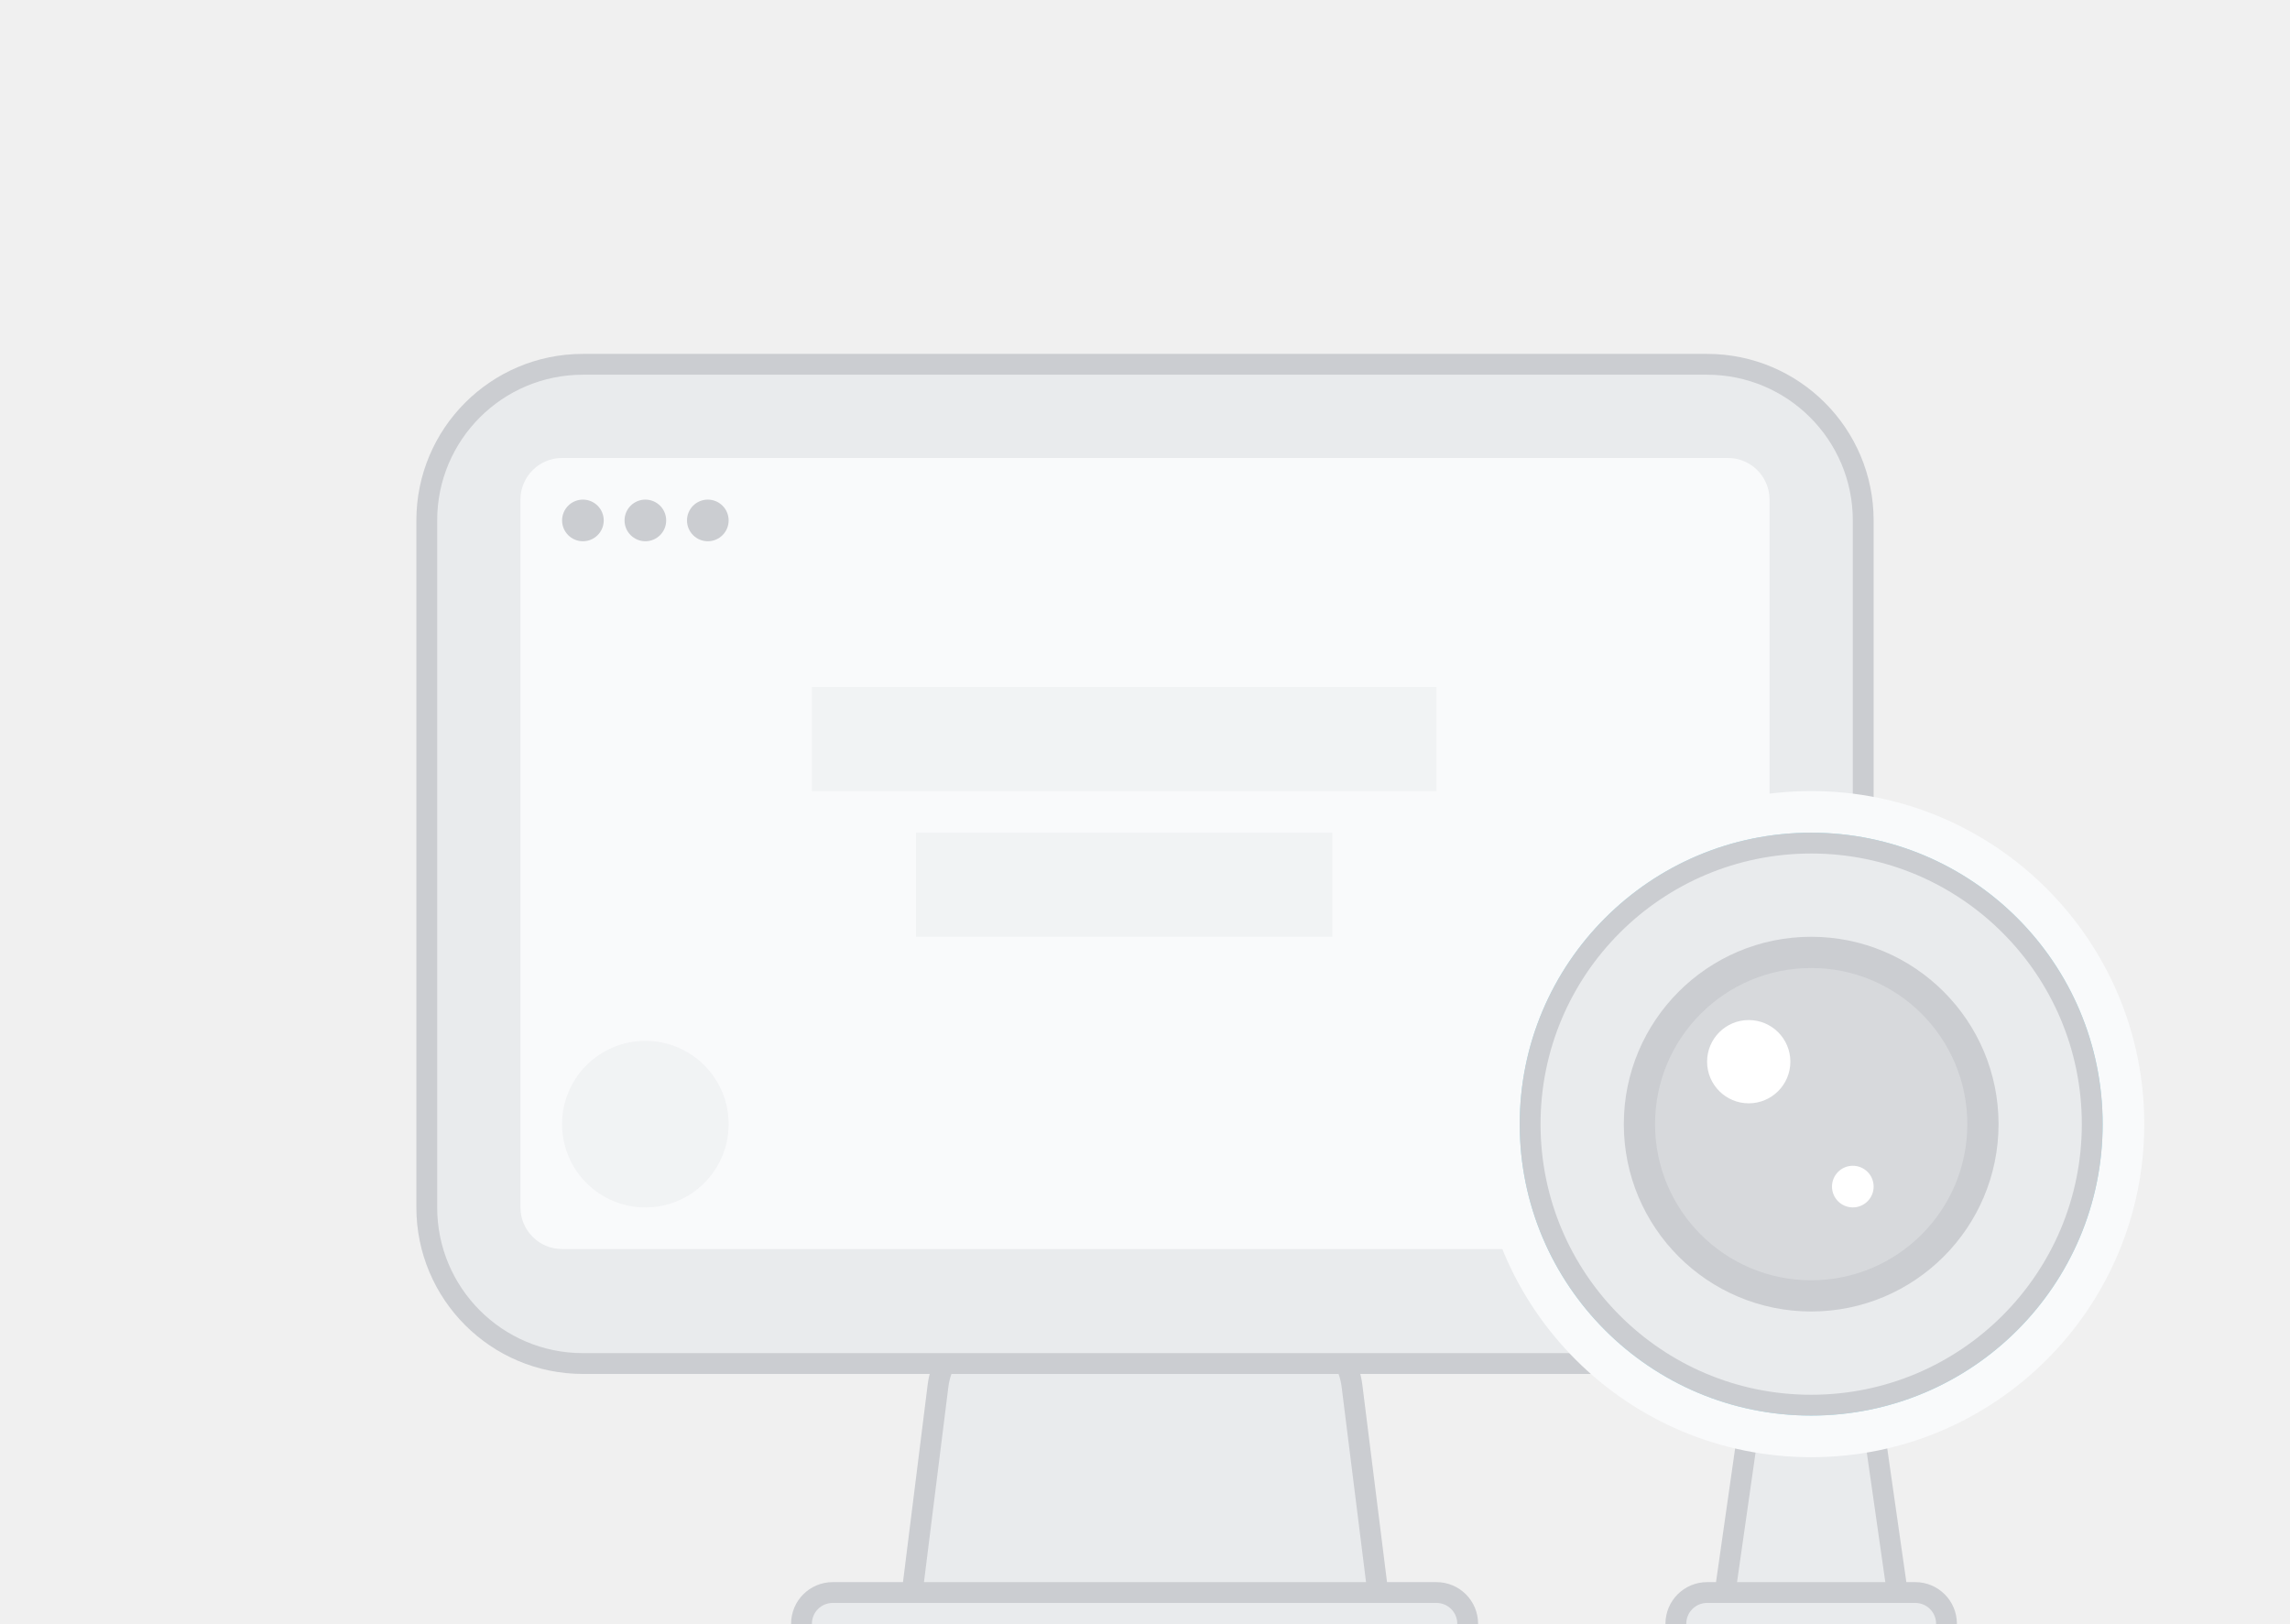
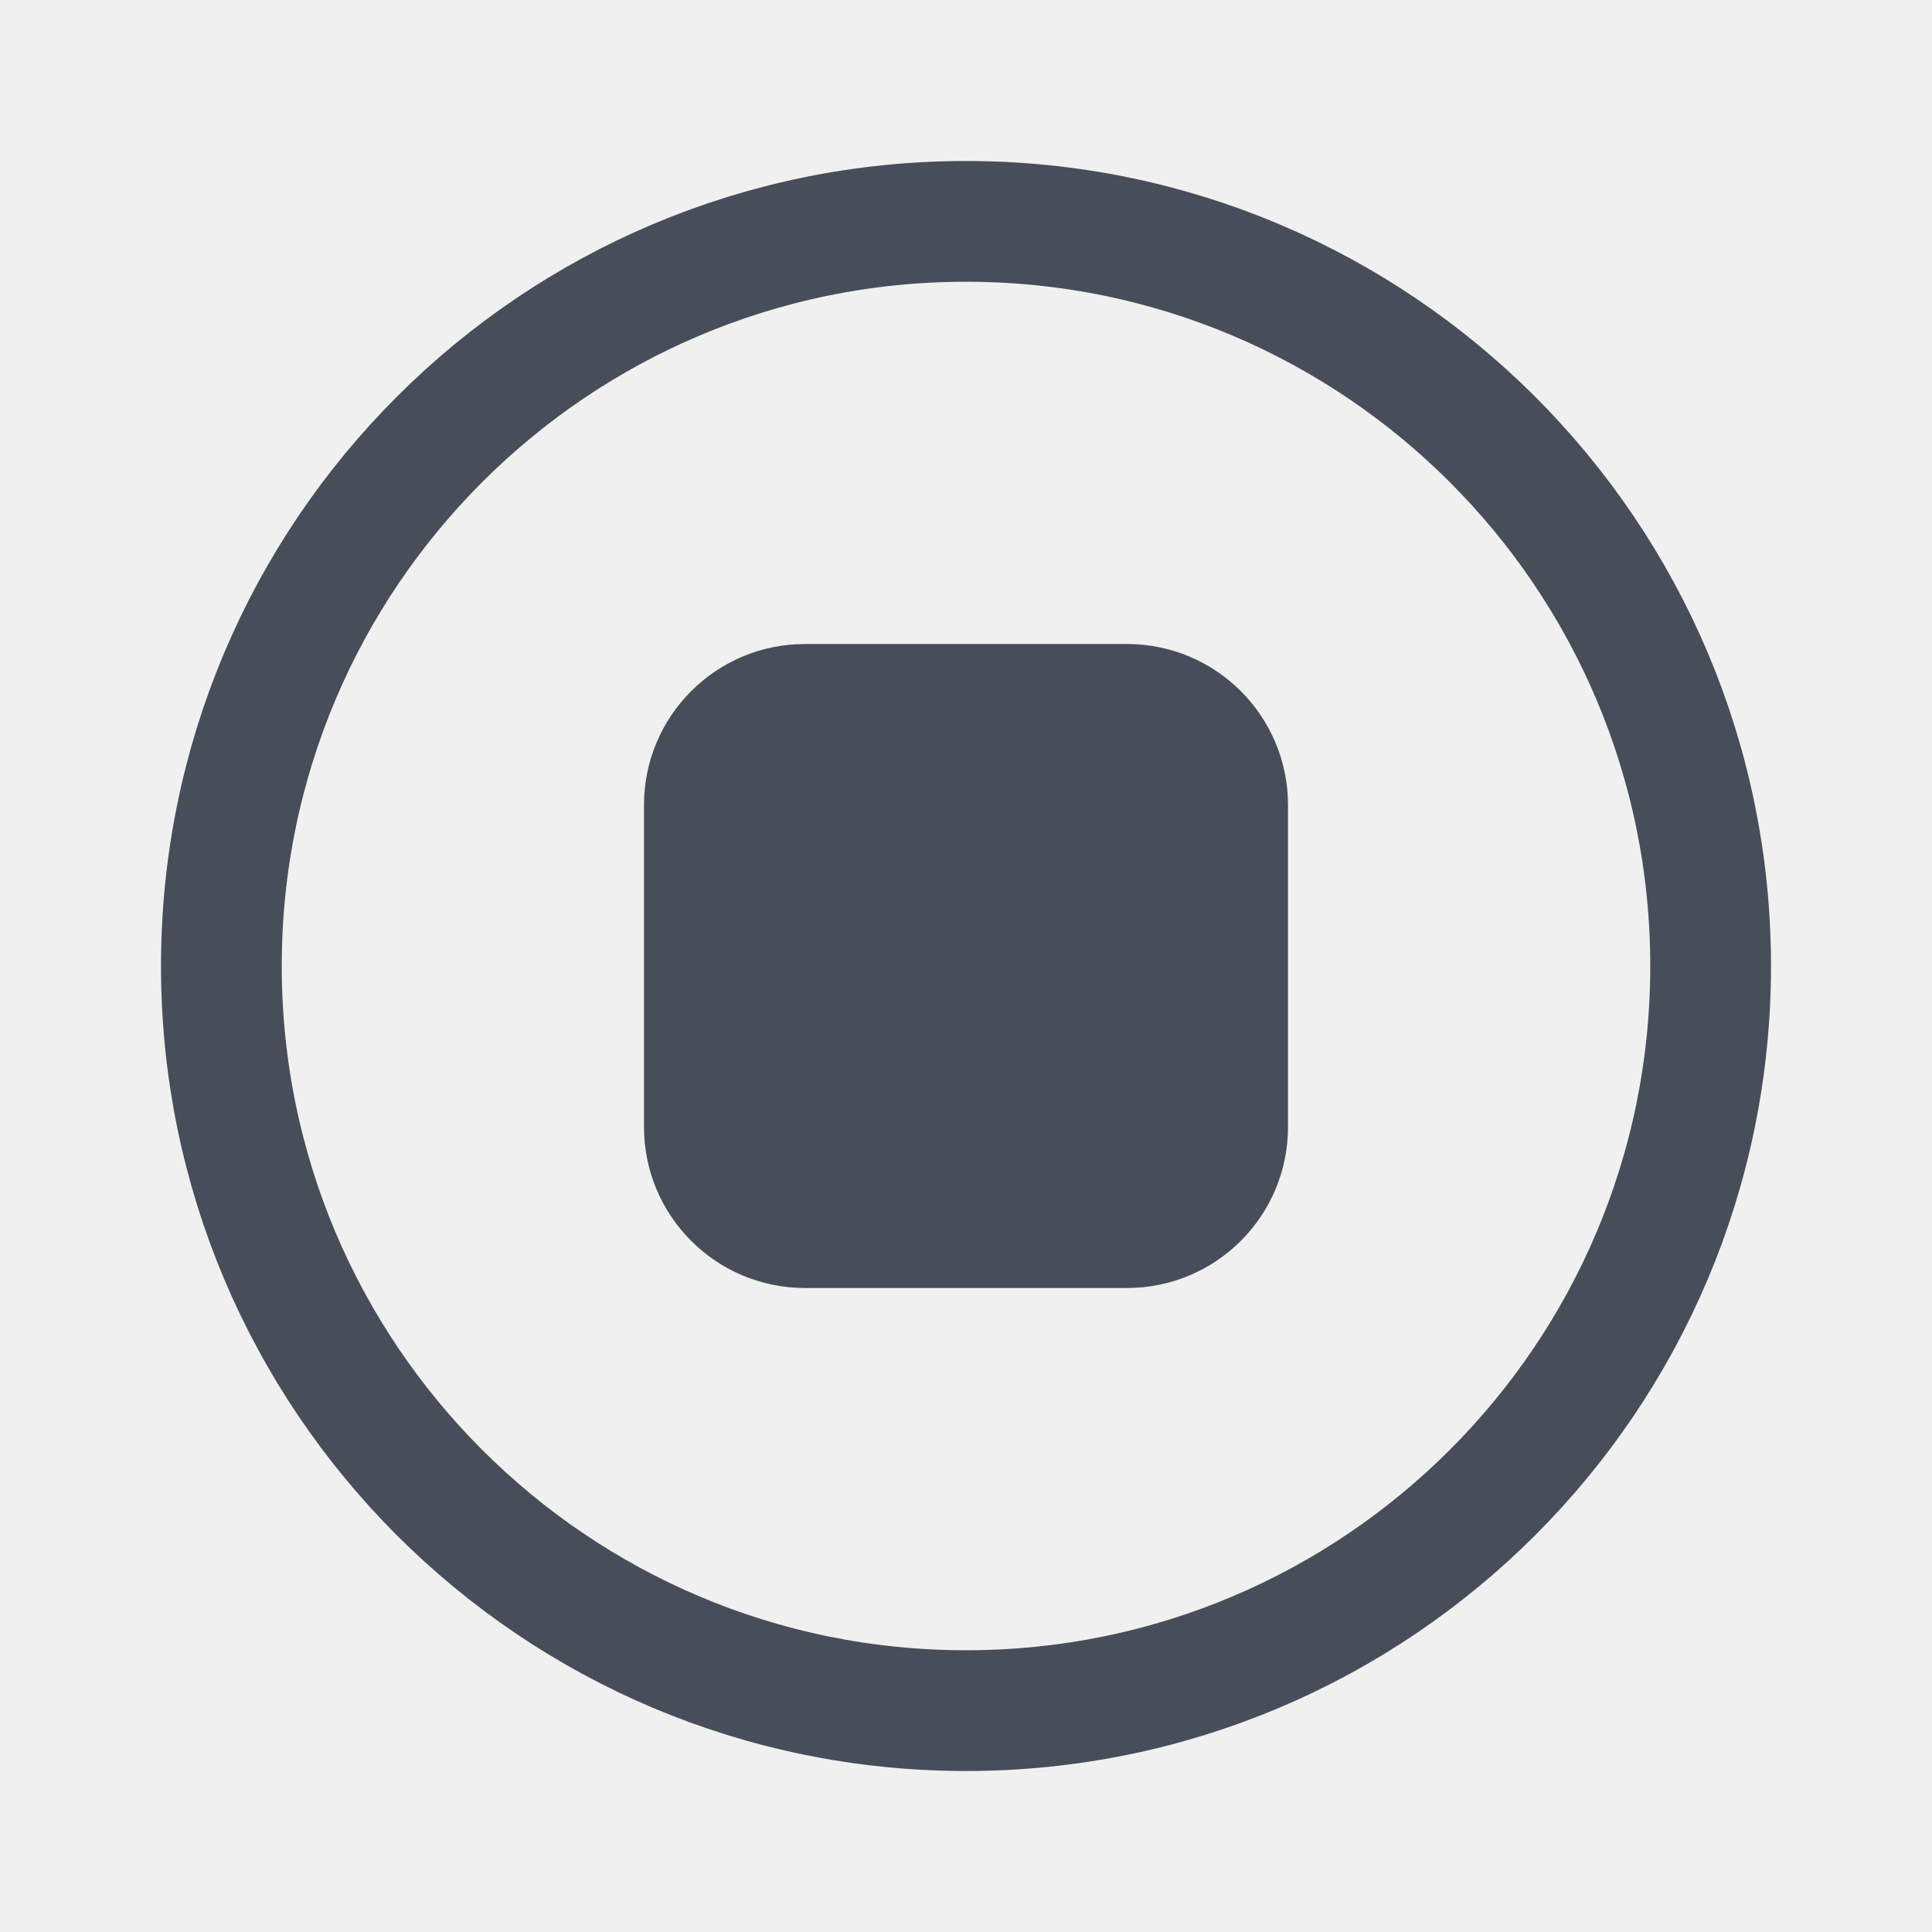
- <svg xmlns="http://www.w3.org/2000/svg" width="110" height="78" viewBox="0 0 110 78" fill="none">
-   <path d="M48.531 63.5H61.469C63.234 63.5 64.723 64.814 64.942 66.566L66.434 78.5H43.566L45.058 66.566C45.277 64.814 46.766 63.5 48.531 63.5Z" fill="#E9EBED" stroke="#CBCDD1" />
-   <rect x="20.5" y="17.5" width="69" height="48" rx="7.5" fill="#E9EBED" stroke="#CBCDD1" />
-   <rect x="25" y="22" width="60" height="38" rx="2" fill="#F9FAFB" />
-   <rect opacity="0.5" x="39" y="33" width="30" height="5" fill="#E9EBED" />
-   <rect opacity="0.5" x="44" y="40" width="20" height="5" fill="#E9EBED" />
-   <rect x="38.5" y="76.5" width="32" height="3" rx="1.5" fill="#E9EBED" stroke="#CBCDD1" />
-   <circle cx="28" cy="25" r="1" fill="#CBCDD1" />
-   <circle cx="31" cy="25" r="1" fill="#CBCDD1" />
-   <circle cx="34" cy="25" r="1" fill="#CBCDD1" />
-   <circle opacity="0.5" cx="31" cy="54" r="4" fill="#E9EBED" />
-   <path d="M82.658 77.929L84.434 65.5H89.566L91.342 77.929C91.385 78.231 91.151 78.5 90.847 78.5H83.153C82.849 78.5 82.615 78.231 82.658 77.929Z" fill="#E9EBED" stroke="#CBCDD1" />
-   <rect x="80.5" y="76.5" width="13" height="3" rx="1.5" fill="#E9EBED" stroke="#CBCDD1" />
-   <circle cx="87" cy="54" r="15" fill="#9FE1EF" stroke="#F9FAFB" stroke-width="2" />
-   <circle cx="87" cy="54" r="13.5" fill="#E9EBED" stroke="#CBCDD1" />
-   <circle cx="87" cy="54" r="8.25" fill="#CBCDD1" fill-opacity="0.6" stroke="#CBCDD1" stroke-width="1.5" />
-   <circle cx="89" cy="57" r="1" fill="white" />
-   <circle cx="84" cy="51" r="2" fill="white" />
+ <svg xmlns="http://www.w3.org/2000/svg" width="24" height="24" viewBox="0 0 24 24" fill="none">
+   <circle cx="12" cy="12" r="9.25" stroke="#474D59" stroke-width="1.5" stroke-linecap="round" stroke-linejoin="round" />
+   <rect x="8" y="8" width="8" height="8" rx="2" fill="#474D59" />
</svg>
